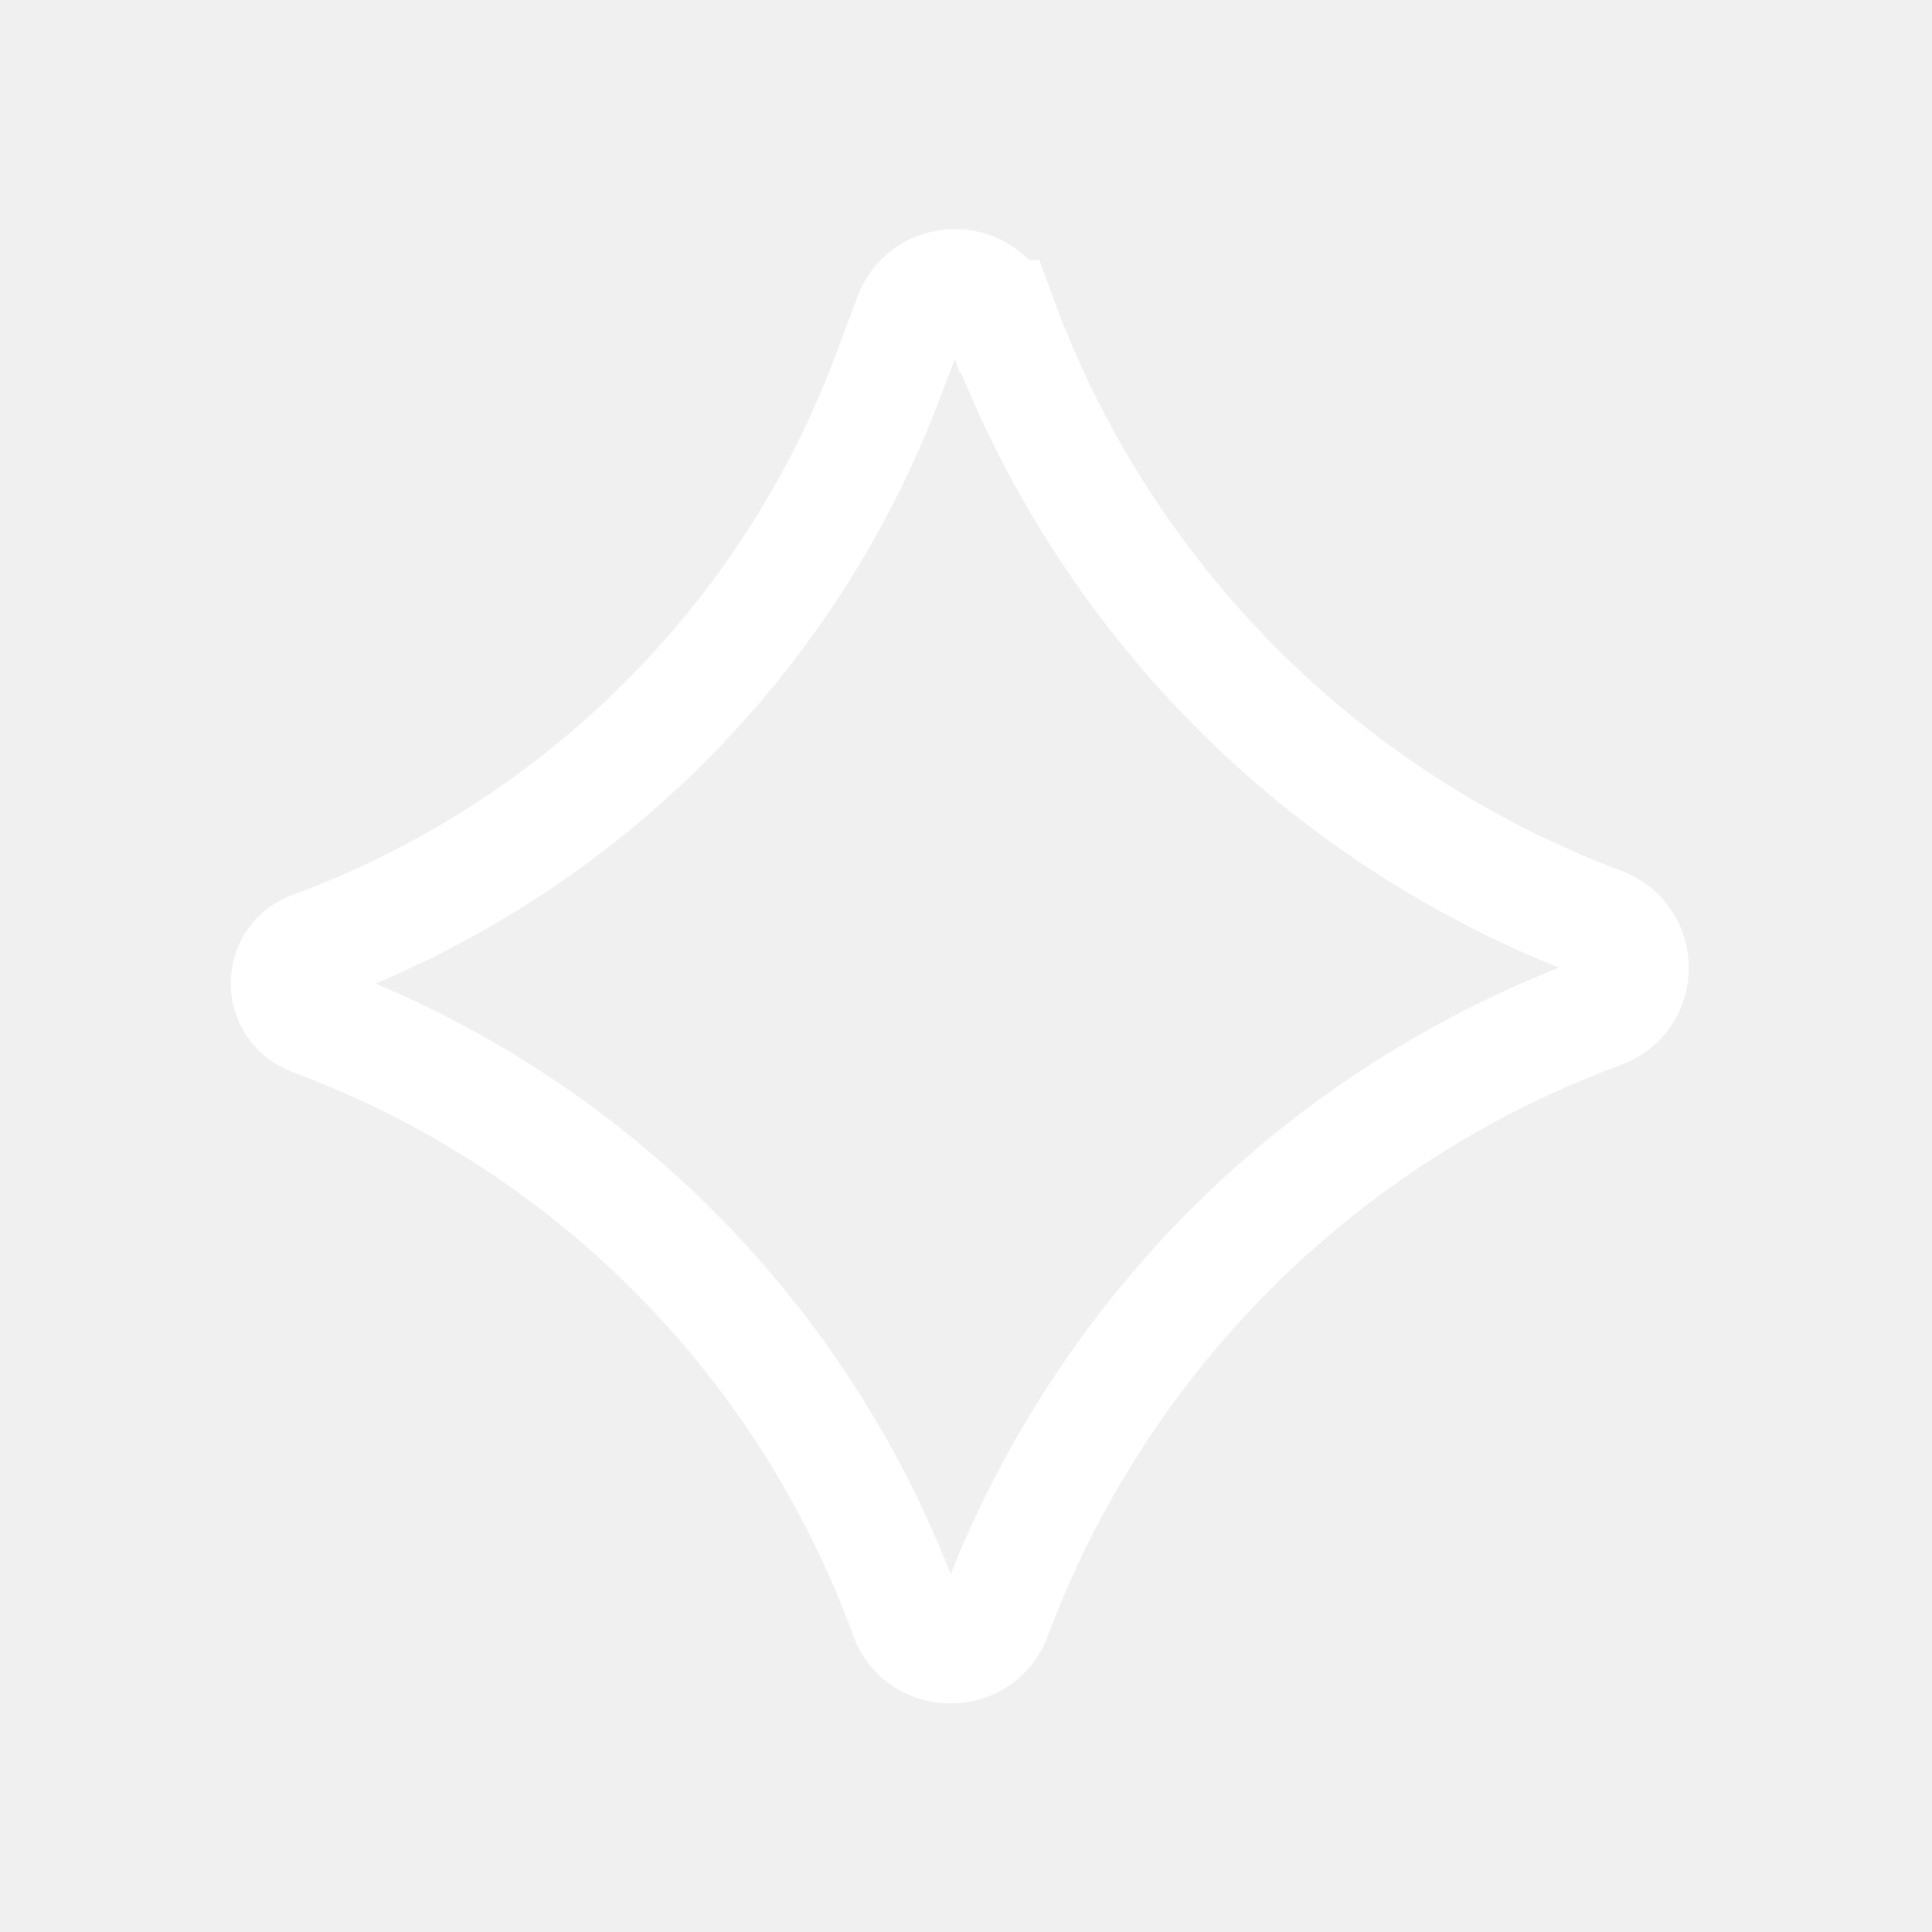
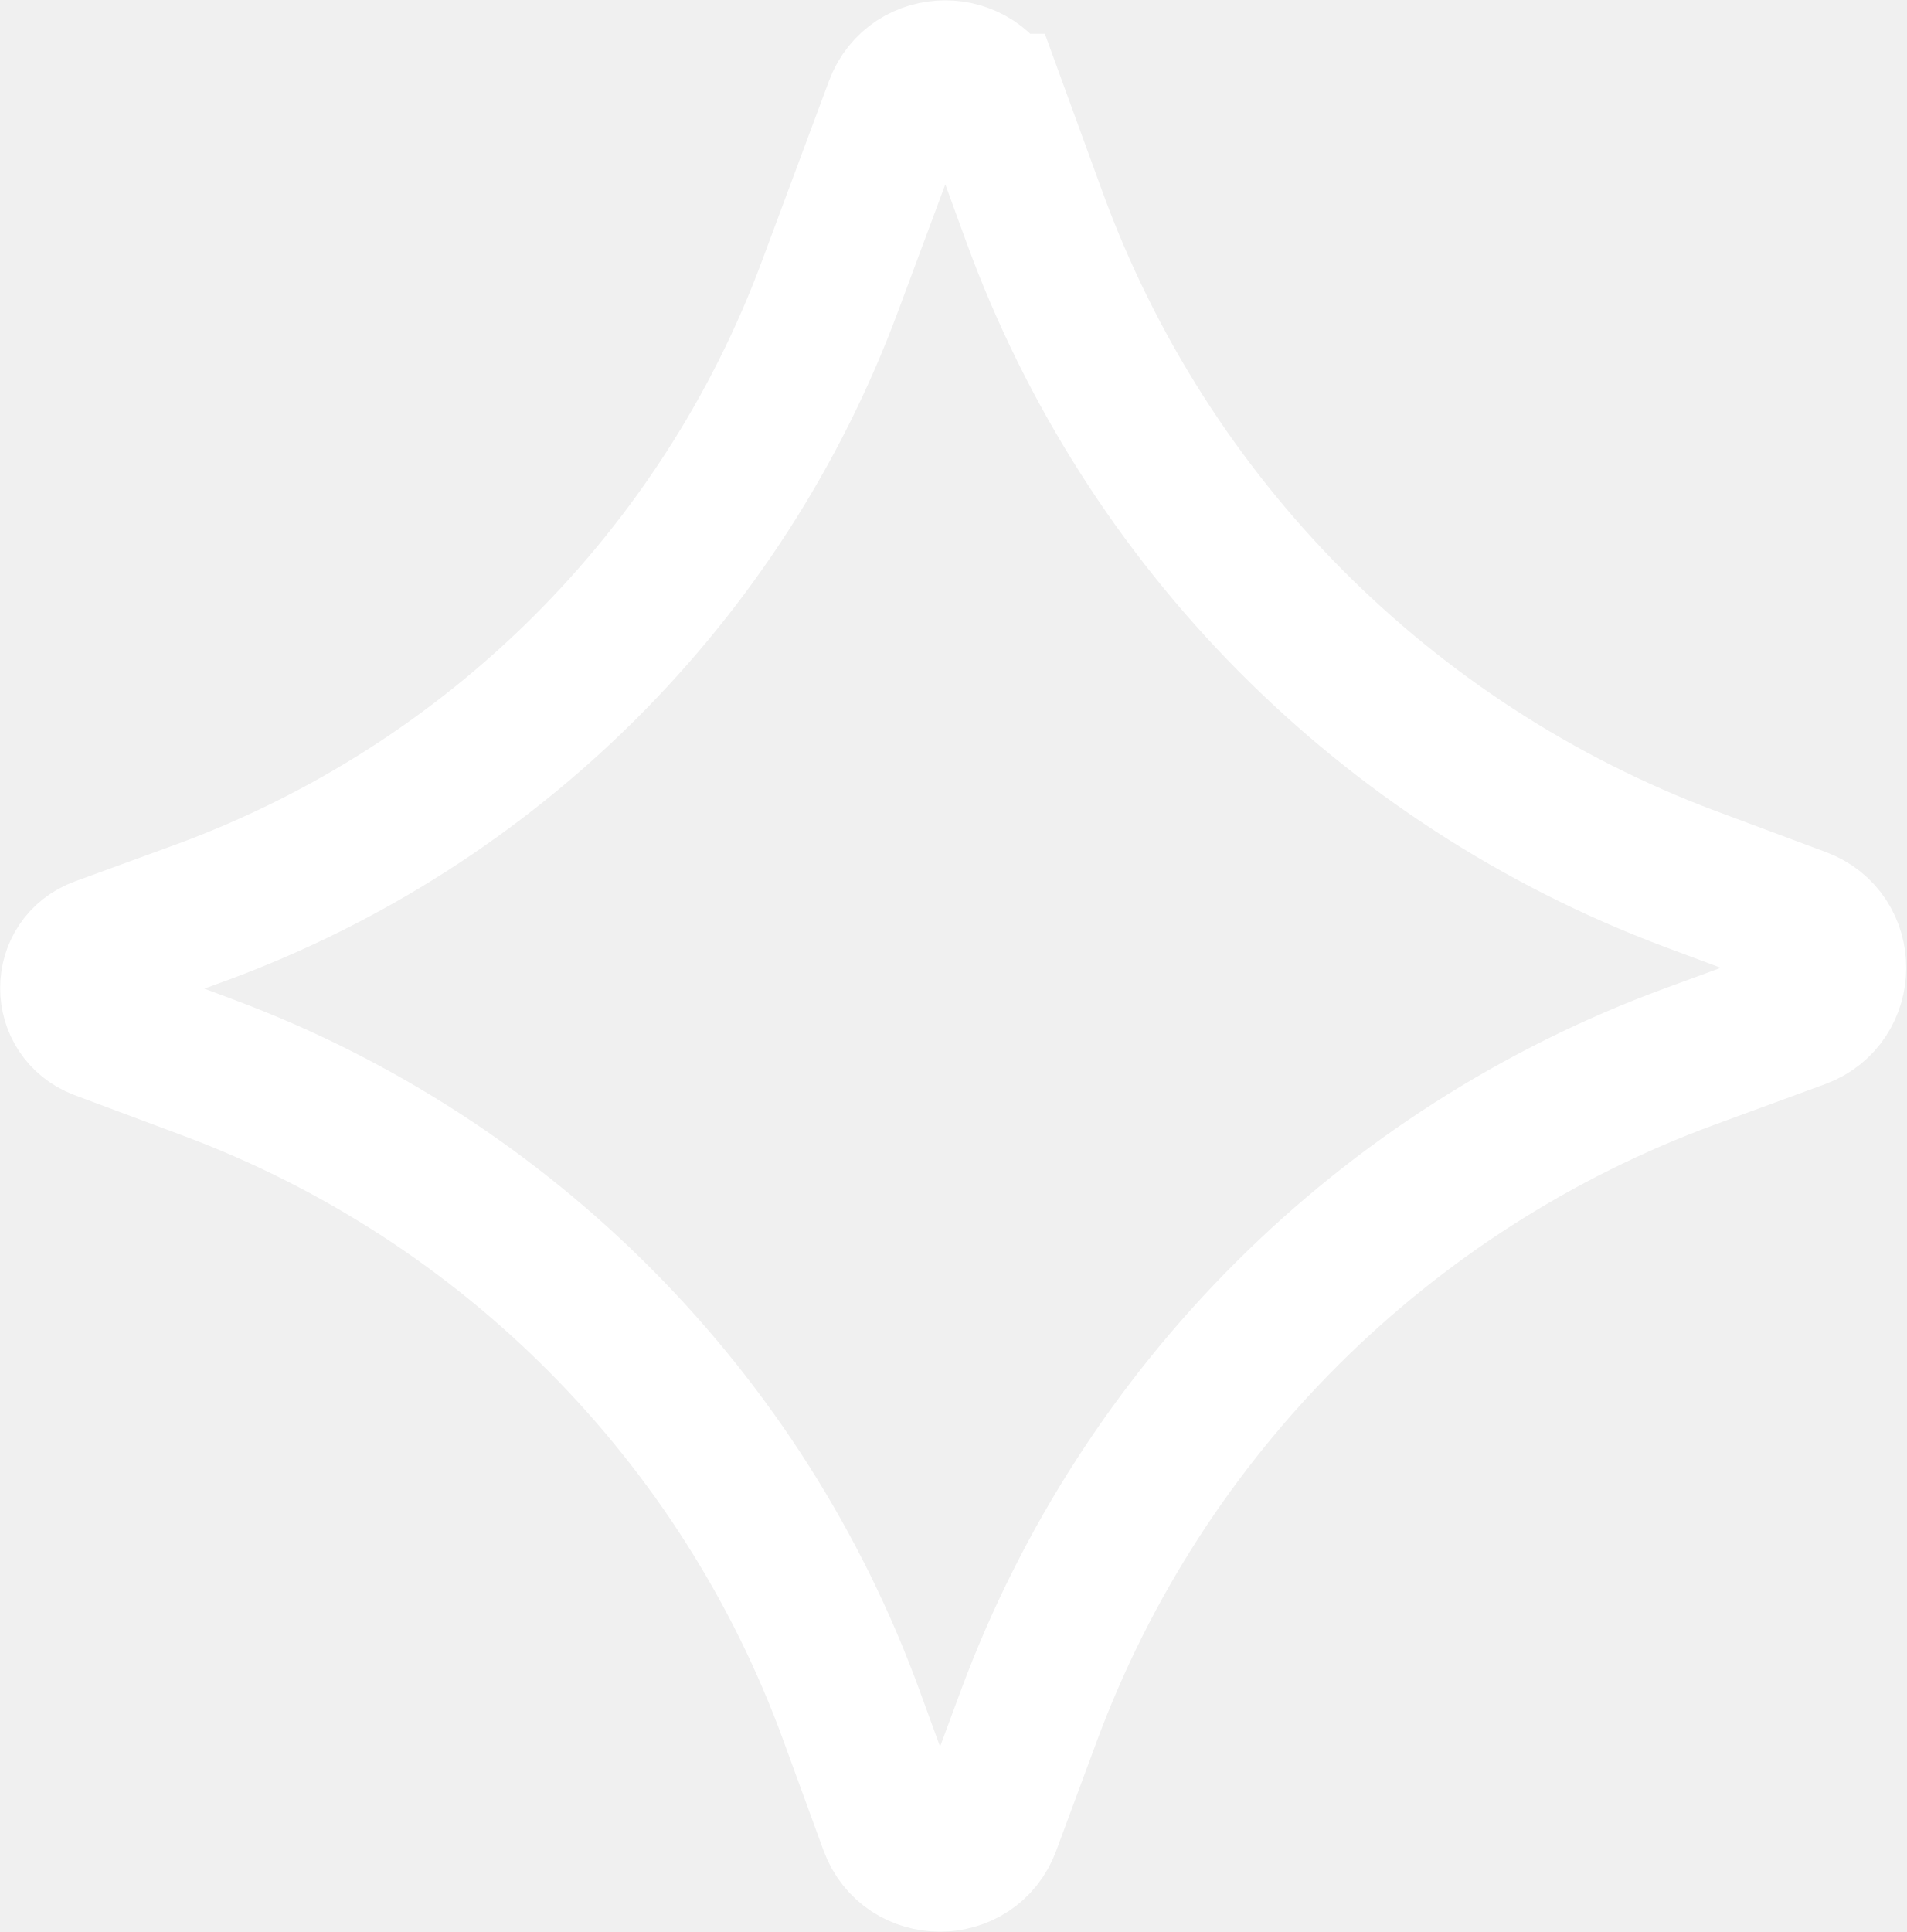
- <svg xmlns="http://www.w3.org/2000/svg" id="Layer_1" viewBox="0 0 32 32">
+ <svg xmlns="http://www.w3.org/2000/svg" id="Layer_1" viewBox="0 0 29.04 29.42">
  <defs>
    <style>
      .cls-1 {
        fill: none;
        stroke: #fff;
        stroke-linecap: round;
        stroke-miterlimit: 10;
-         stroke-width: 1.87px;
+         stroke-width: 2.21px;
      }
    </style>
  </defs>
-   <path class="cls-1" d="M16.56,5.24h0c1.7,4.65,5.34,8.32,9.97,10.06h0c.68.26.67,1.21,0,1.46h0c-4.65,1.71-8.32,5.37-10.05,10.01h0c-.25.68-1.22.68-1.47,0h0c-1.66-4.56-5.24-8.17-9.79-9.87l-.05-.02c-.55-.21-.55-.98,0-1.18h0c4.42-1.63,7.92-5.11,9.56-9.53l.35-.93c.25-.68,1.22-.68,1.47,0Z" />
+   <path class="cls-1" d="M15.14,1.62l.62,1.7c1.7,4.65,5.34,8.32,9.97,10.06l1.69.63c.68.25.67,1.21,0,1.46l-1.69.62c-4.65,1.71-8.32,5.37-10.05,10.01l-.63,1.7c-.25.68-1.22.68-1.47,0l-.61-1.67c-1.66-4.56-5.24-8.17-9.79-9.87l-1.66-.62c-.55-.21-.55-.98,0-1.18l1.56-.57c4.42-1.63,7.92-5.11,9.56-9.53l1.02-2.74c.25-.68,1.22-.68,1.47,0Z" />
</svg>
